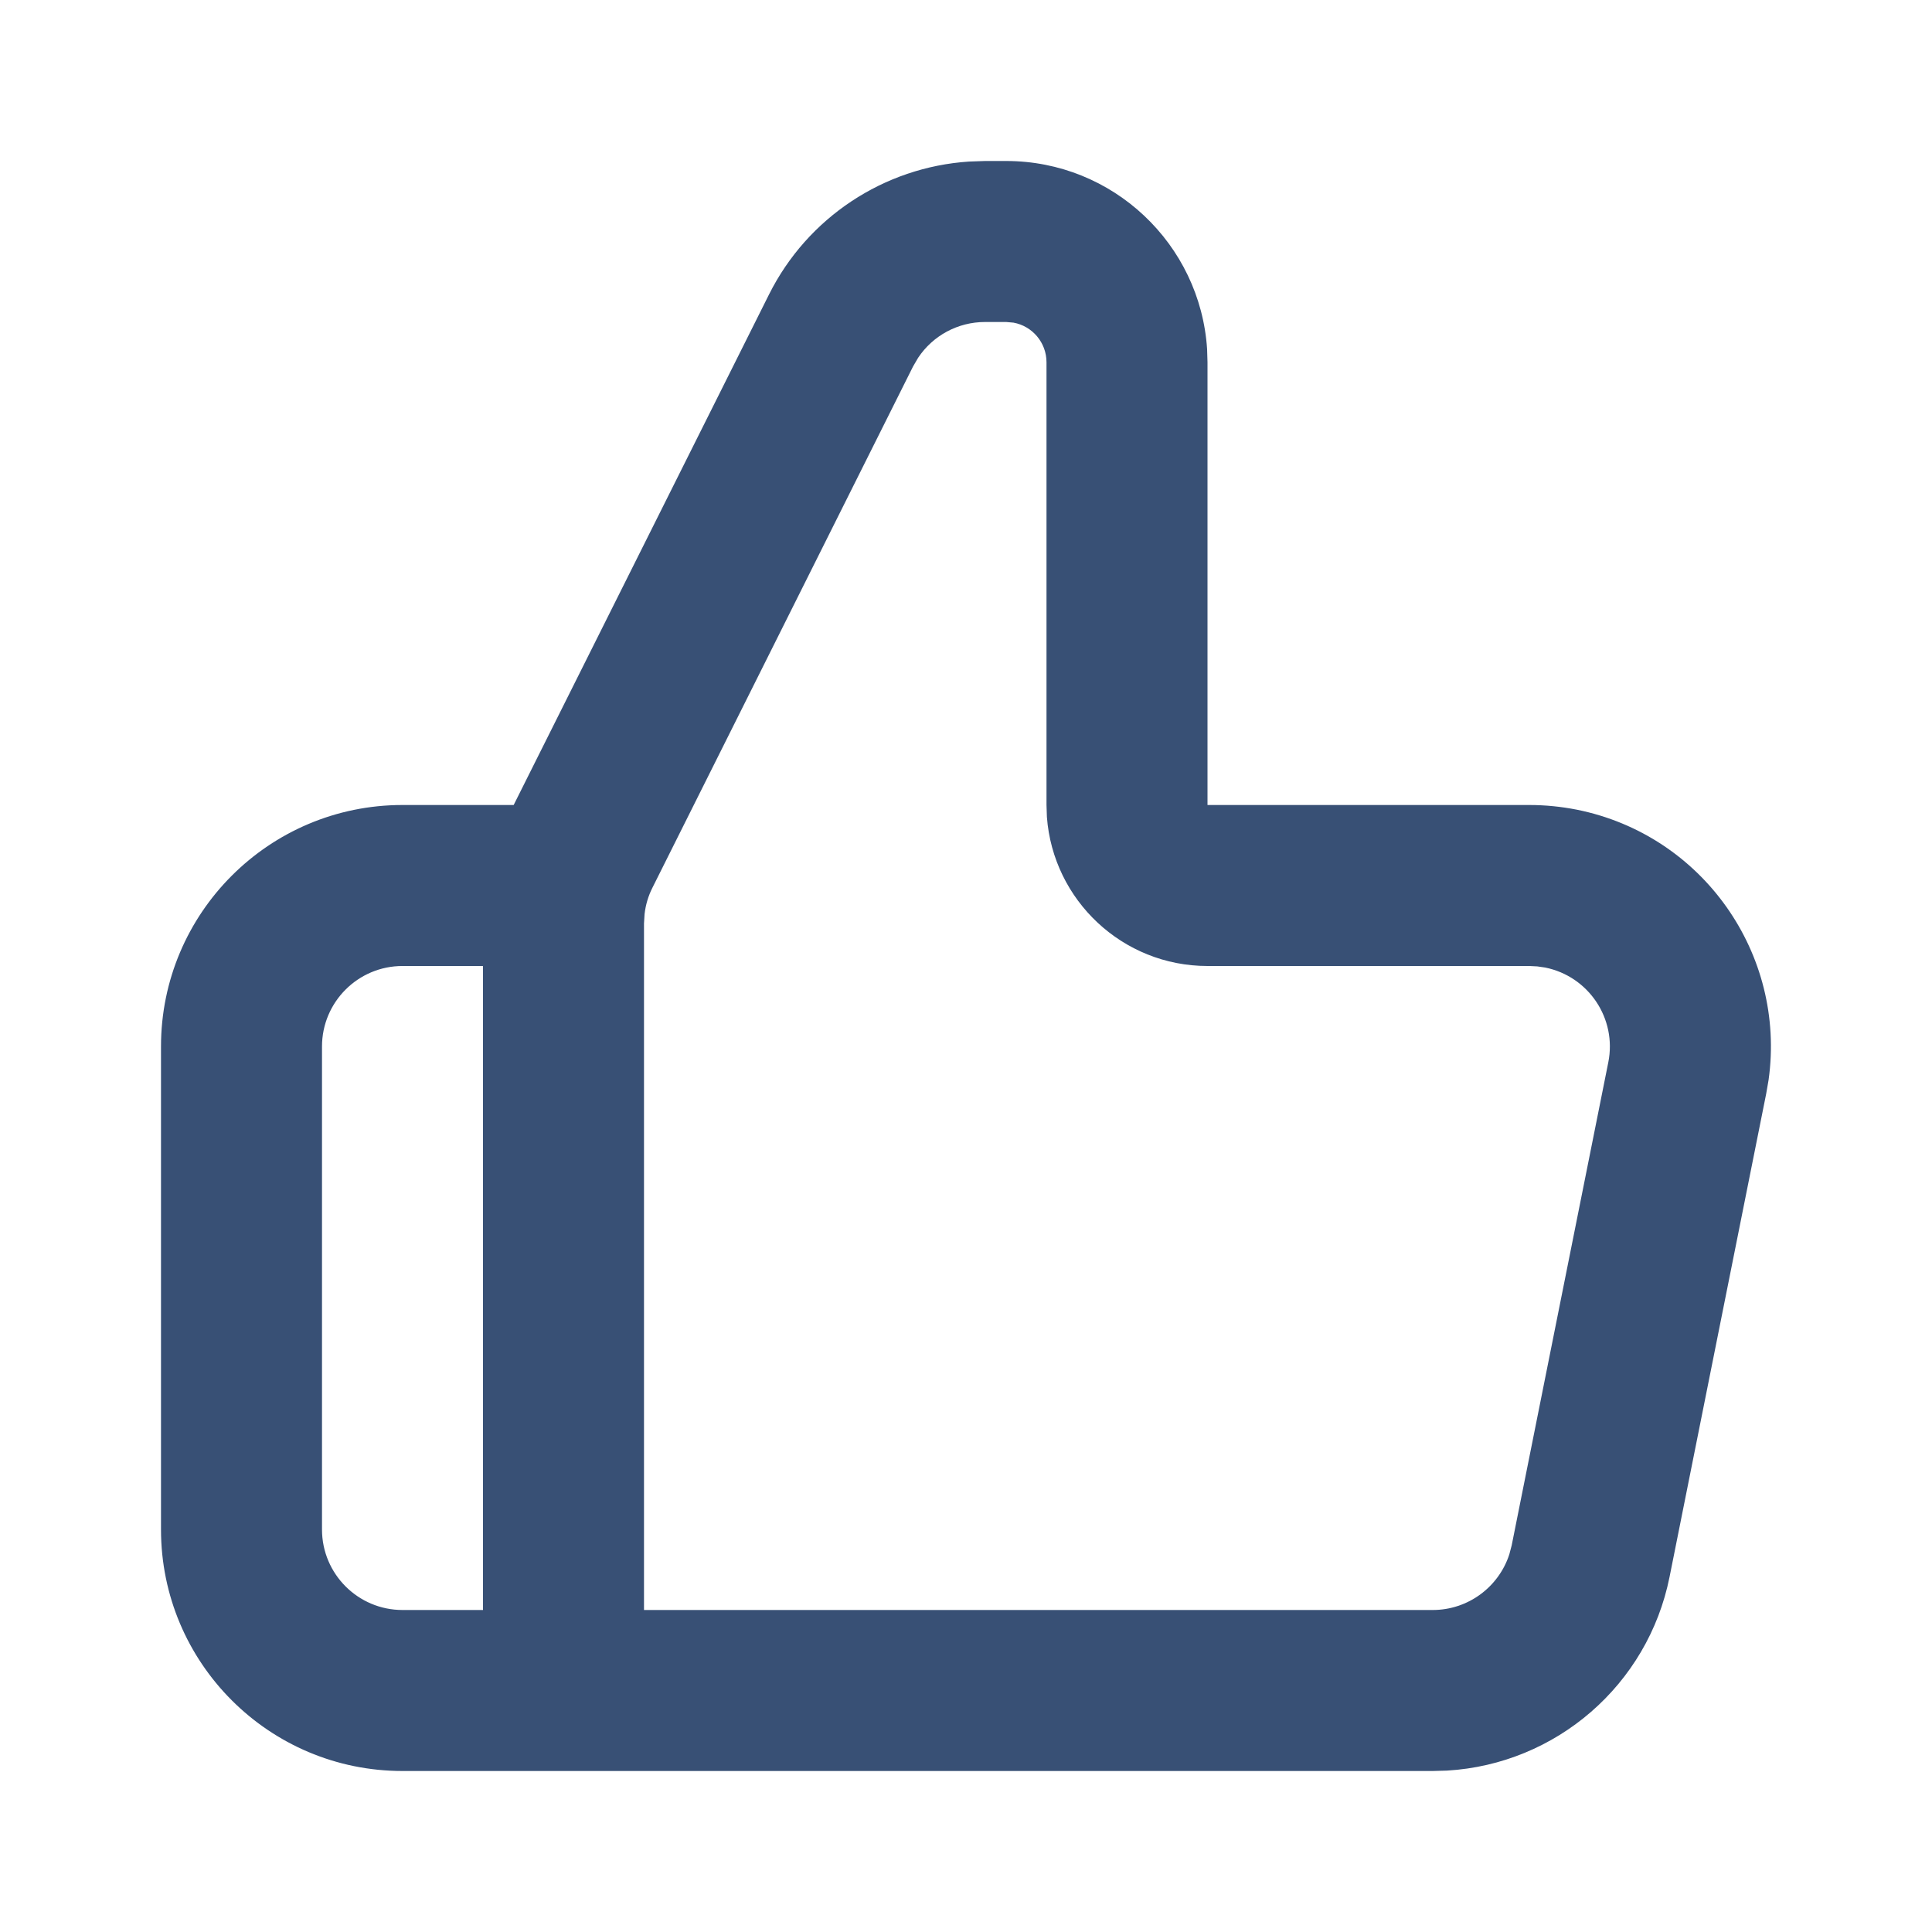
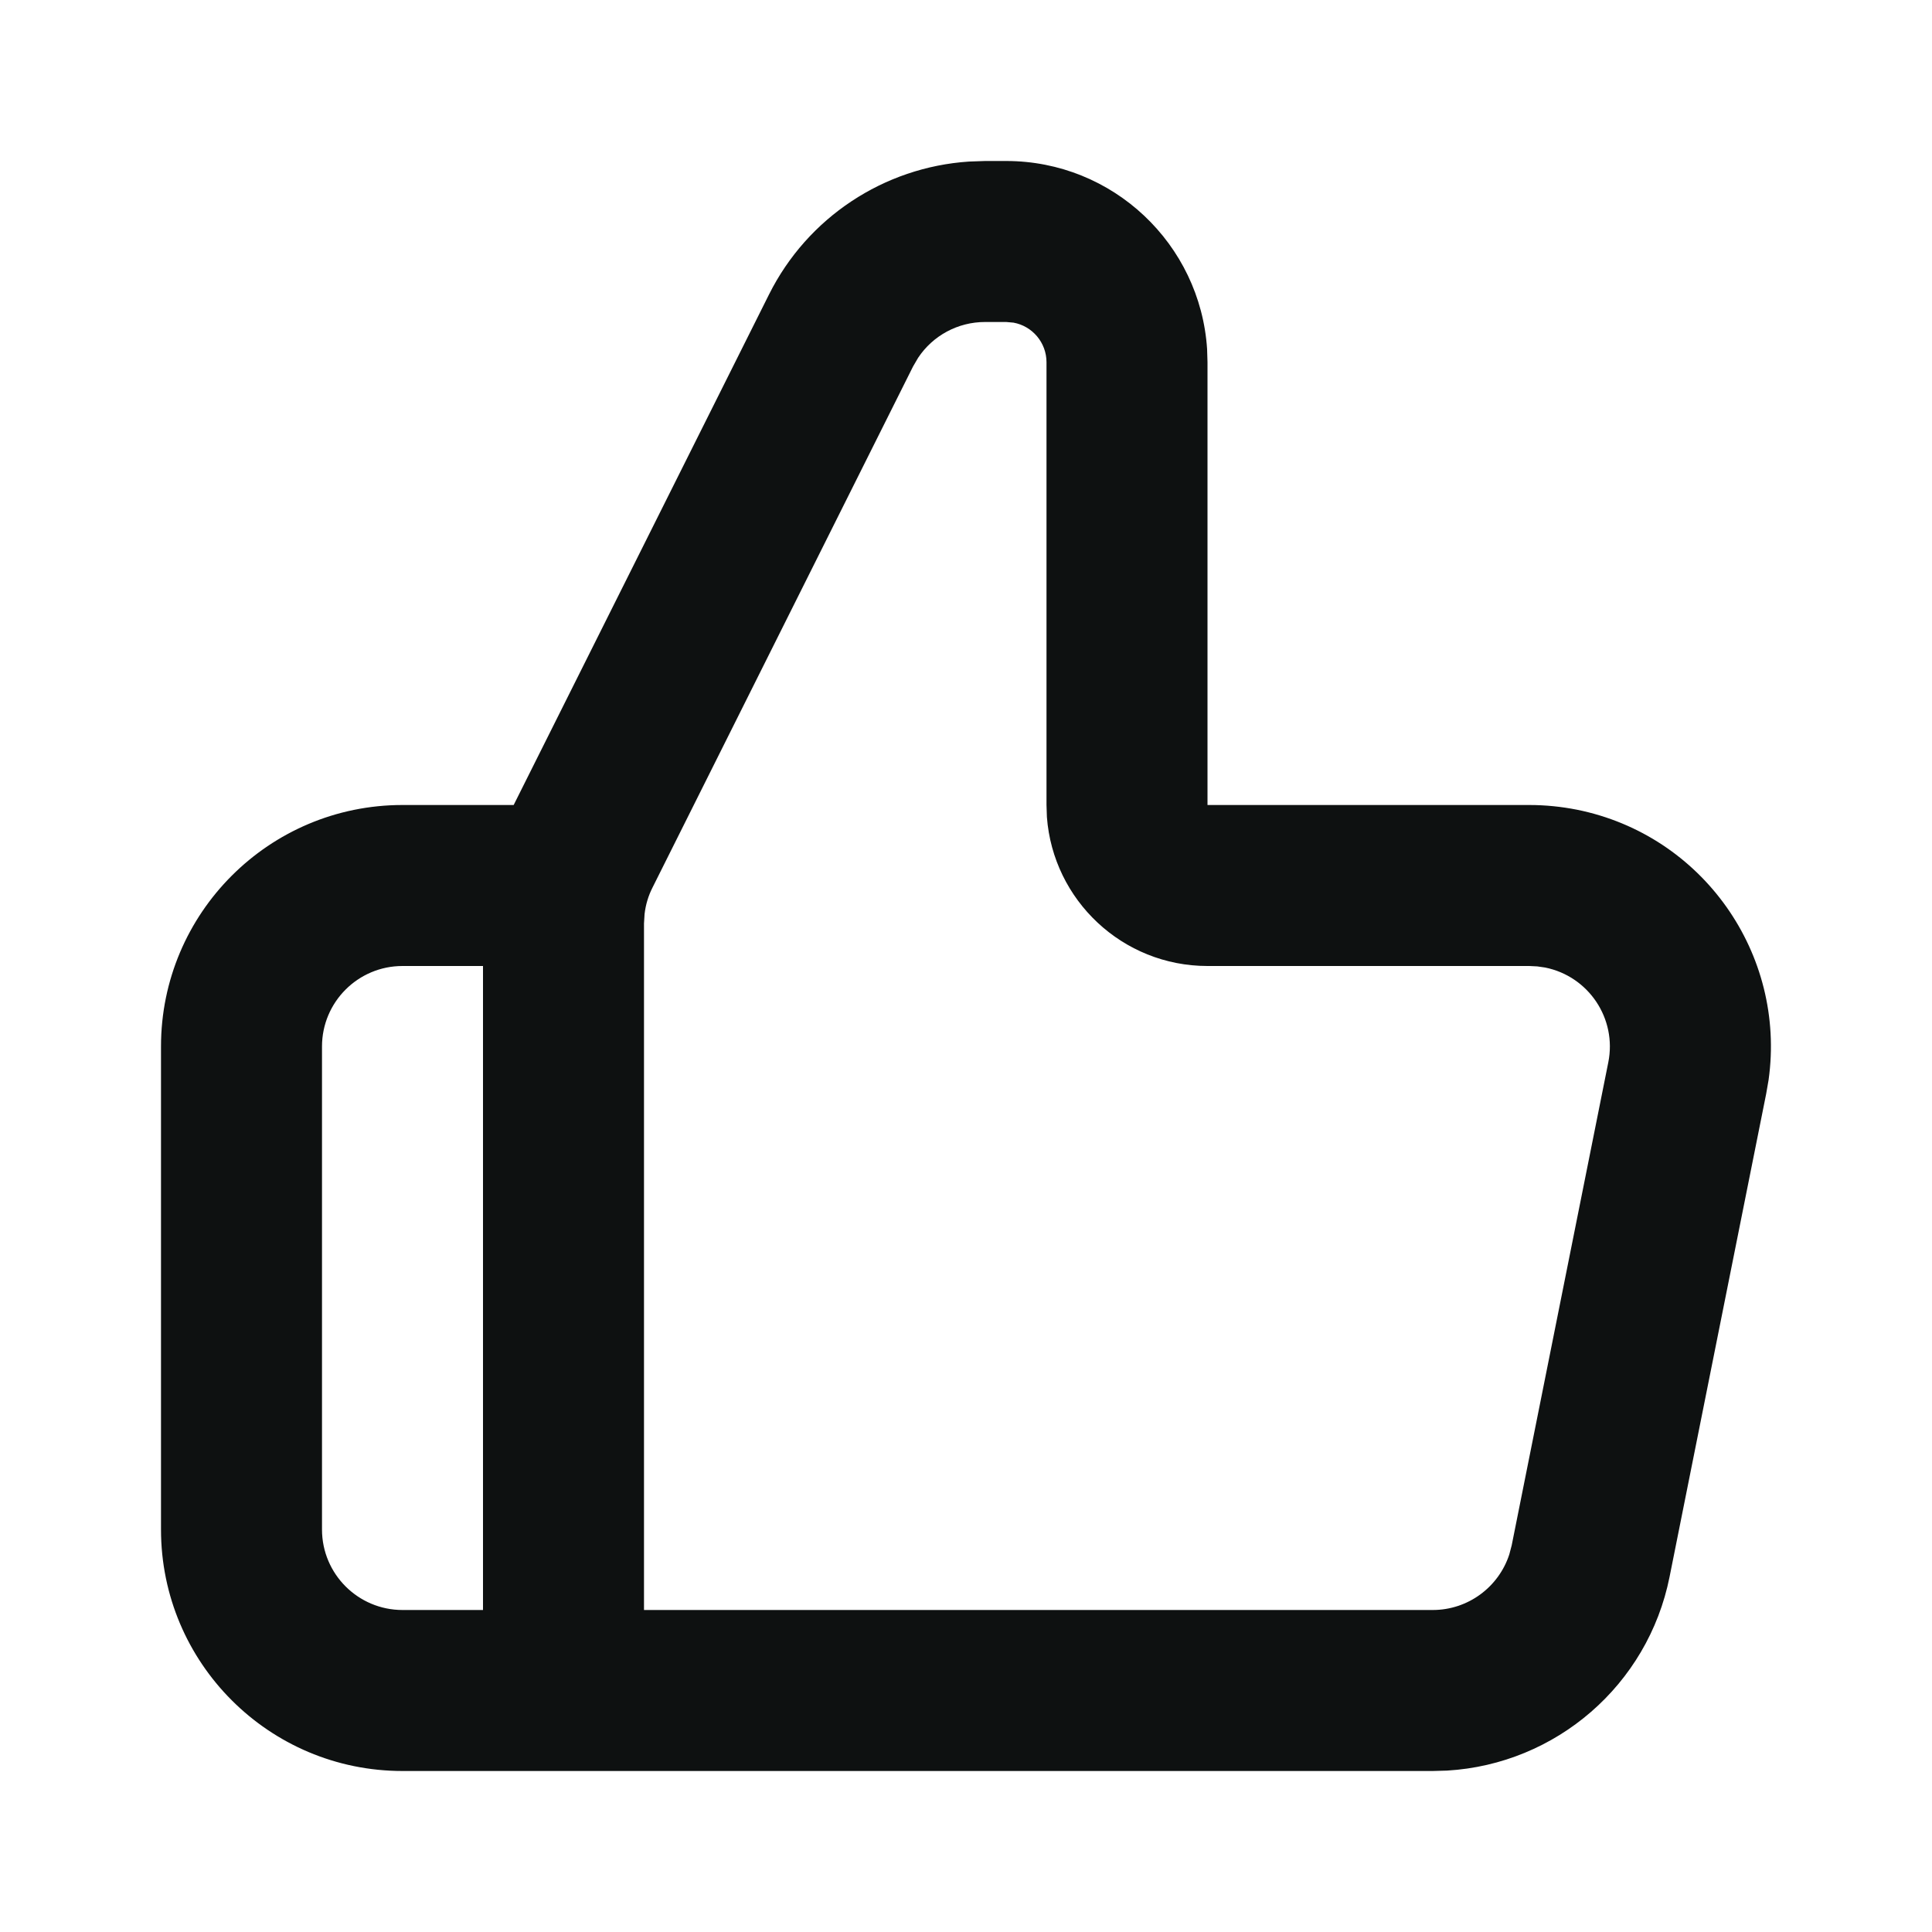
<svg xmlns="http://www.w3.org/2000/svg" width="24" height="24" viewBox="0 0 24 24" fill="none">
-   <path fill-rule="evenodd" clip-rule="evenodd" d="M5 22C3.343 22 2 20.657 2 19V13C2 11.343 3.343 10 5 10H6.381L9.553 3.658C10.031 2.702 10.979 2.077 12.037 2.007L12.236 2H12.5C13.825 2 14.91 3.032 14.995 4.336L15 4.5V10H18.998C19.196 10 19.393 10.02 19.587 10.058C21.153 10.372 22.189 11.852 21.97 13.415L21.94 13.588L20.74 19.588C20.471 20.932 19.329 21.915 17.976 21.995L17.798 22H5ZM6 12H5C4.448 12 4 12.448 4 13V19C4 19.552 4.448 20 5 20H6V12ZM12.5 4H12.236C11.899 4 11.588 4.169 11.405 4.445L11.342 4.553L8.106 11.025C8.053 11.129 8.02 11.241 8.007 11.356L8 11.472V20H17.798C18.235 20 18.616 19.717 18.749 19.31L18.779 19.196L19.979 13.196C20.087 12.655 19.736 12.128 19.194 12.019L19.097 12.005L18.998 12H15C13.946 12 13.082 11.184 13.005 10.149L13 10V4.5C13 4.255 12.823 4.05 12.59 4.008L12.5 4Z" fill="#385075" />
+   <path fill-rule="evenodd" clip-rule="evenodd" d="M5 22C3.343 22 2 20.657 2 19V13C2 11.343 3.343 10 5 10H6.381L9.553 3.658C10.031 2.702 10.979 2.077 12.037 2.007L12.236 2H12.5C13.825 2 14.91 3.032 14.995 4.336L15 4.5V10H18.998C19.196 10 19.393 10.02 19.587 10.058C21.153 10.372 22.189 11.852 21.97 13.415L21.94 13.588L20.74 19.588C20.471 20.932 19.329 21.915 17.976 21.995L17.798 22H5ZM6 12H5C4.448 12 4 12.448 4 13V19C4 19.552 4.448 20 5 20H6V12ZM12.5 4H12.236C11.899 4 11.588 4.169 11.405 4.445L11.342 4.553L8.106 11.025C8.053 11.129 8.02 11.241 8.007 11.356L8 11.472V20H17.798C18.235 20 18.616 19.717 18.749 19.31L18.779 19.196L19.979 13.196C20.087 12.655 19.736 12.128 19.194 12.019L19.097 12.005L18.998 12H15C13.946 12 13.082 11.184 13.005 10.149L13 10V4.5C13 4.255 12.823 4.05 12.59 4.008L12.5 4Z" fill="#0E1111" />
</svg>
